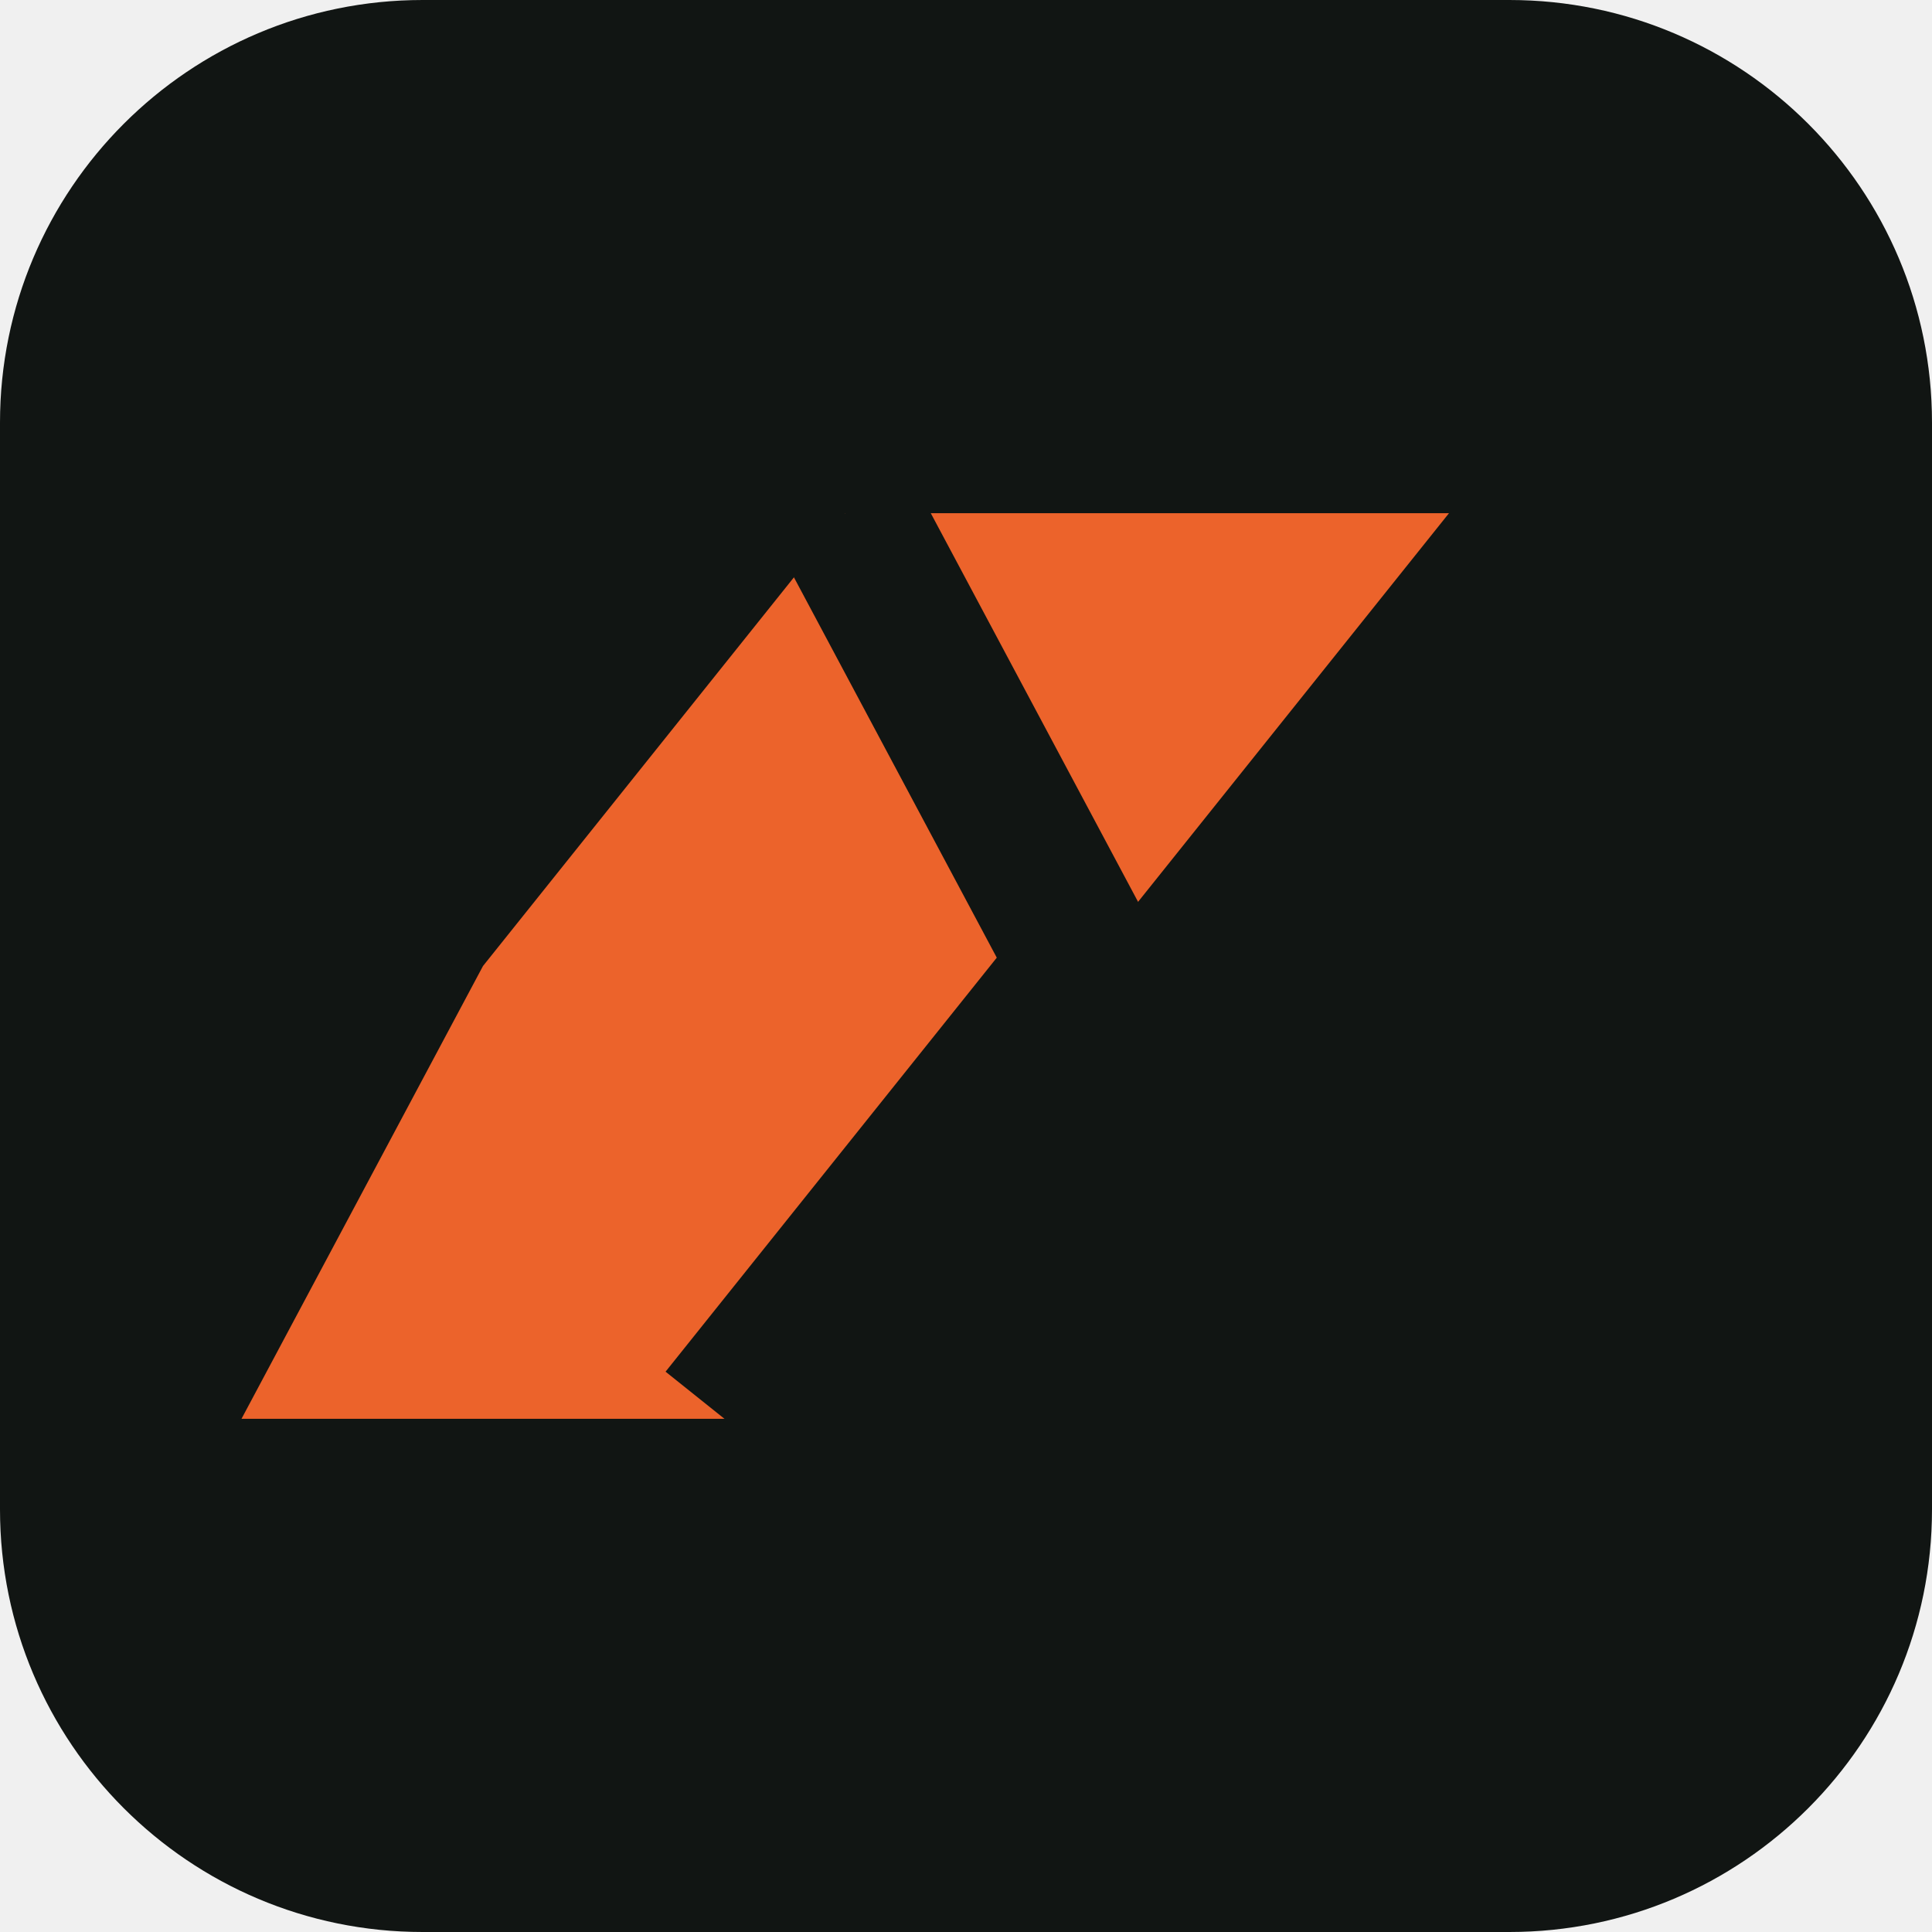
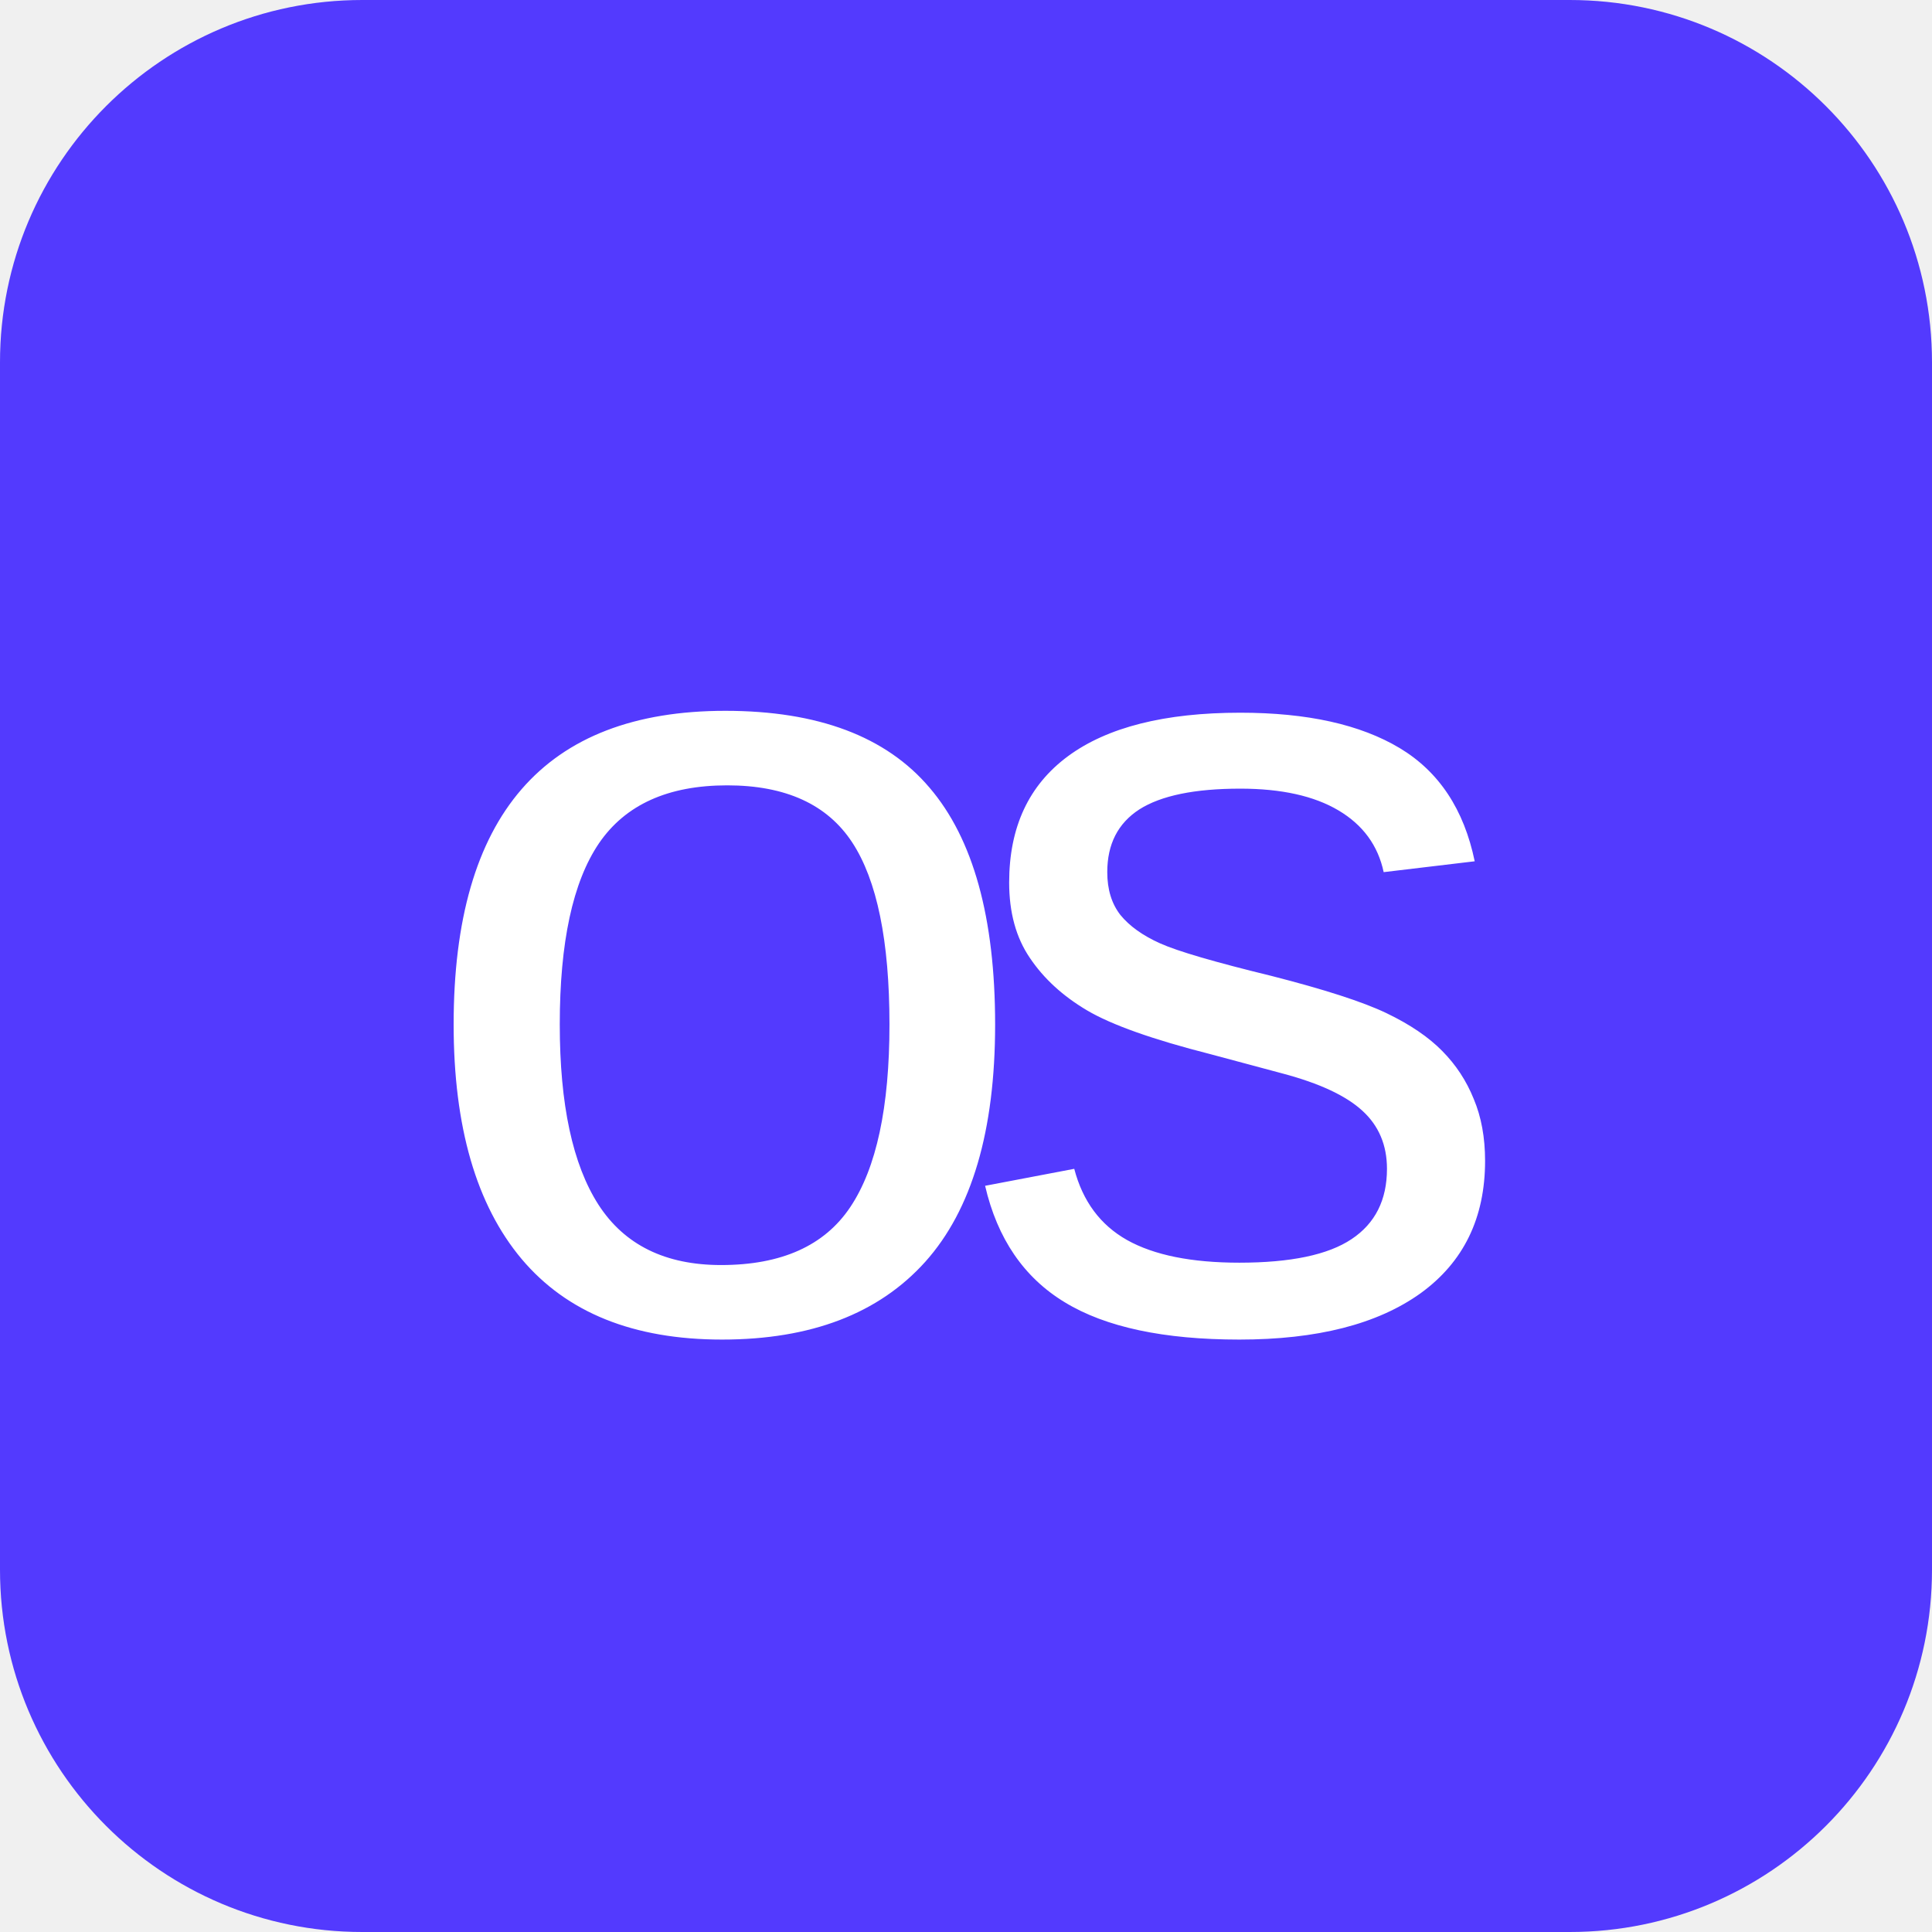
<svg xmlns="http://www.w3.org/2000/svg" viewBox="0 0 64 64">
-   <rect width="64" height="64" rx="14" fill="#111513" />
-   <path d="M16 32 28 17h20L36 32 24 47H8l8-15Z" fill="#ec632b" />
-   <path d="m28 17 8 15-12 15" fill="none" stroke="#111513" stroke-width="5" stroke-linejoin="round" />
+   <rect width="64" height="64" rx="12" fill="#533afe" />
+   <text x="32" y="44" text-anchor="middle" font-family="Arial, sans-serif" font-size="38" font-weight="400" letter-spacing="-3" fill="#fff">os</text>
</svg>
